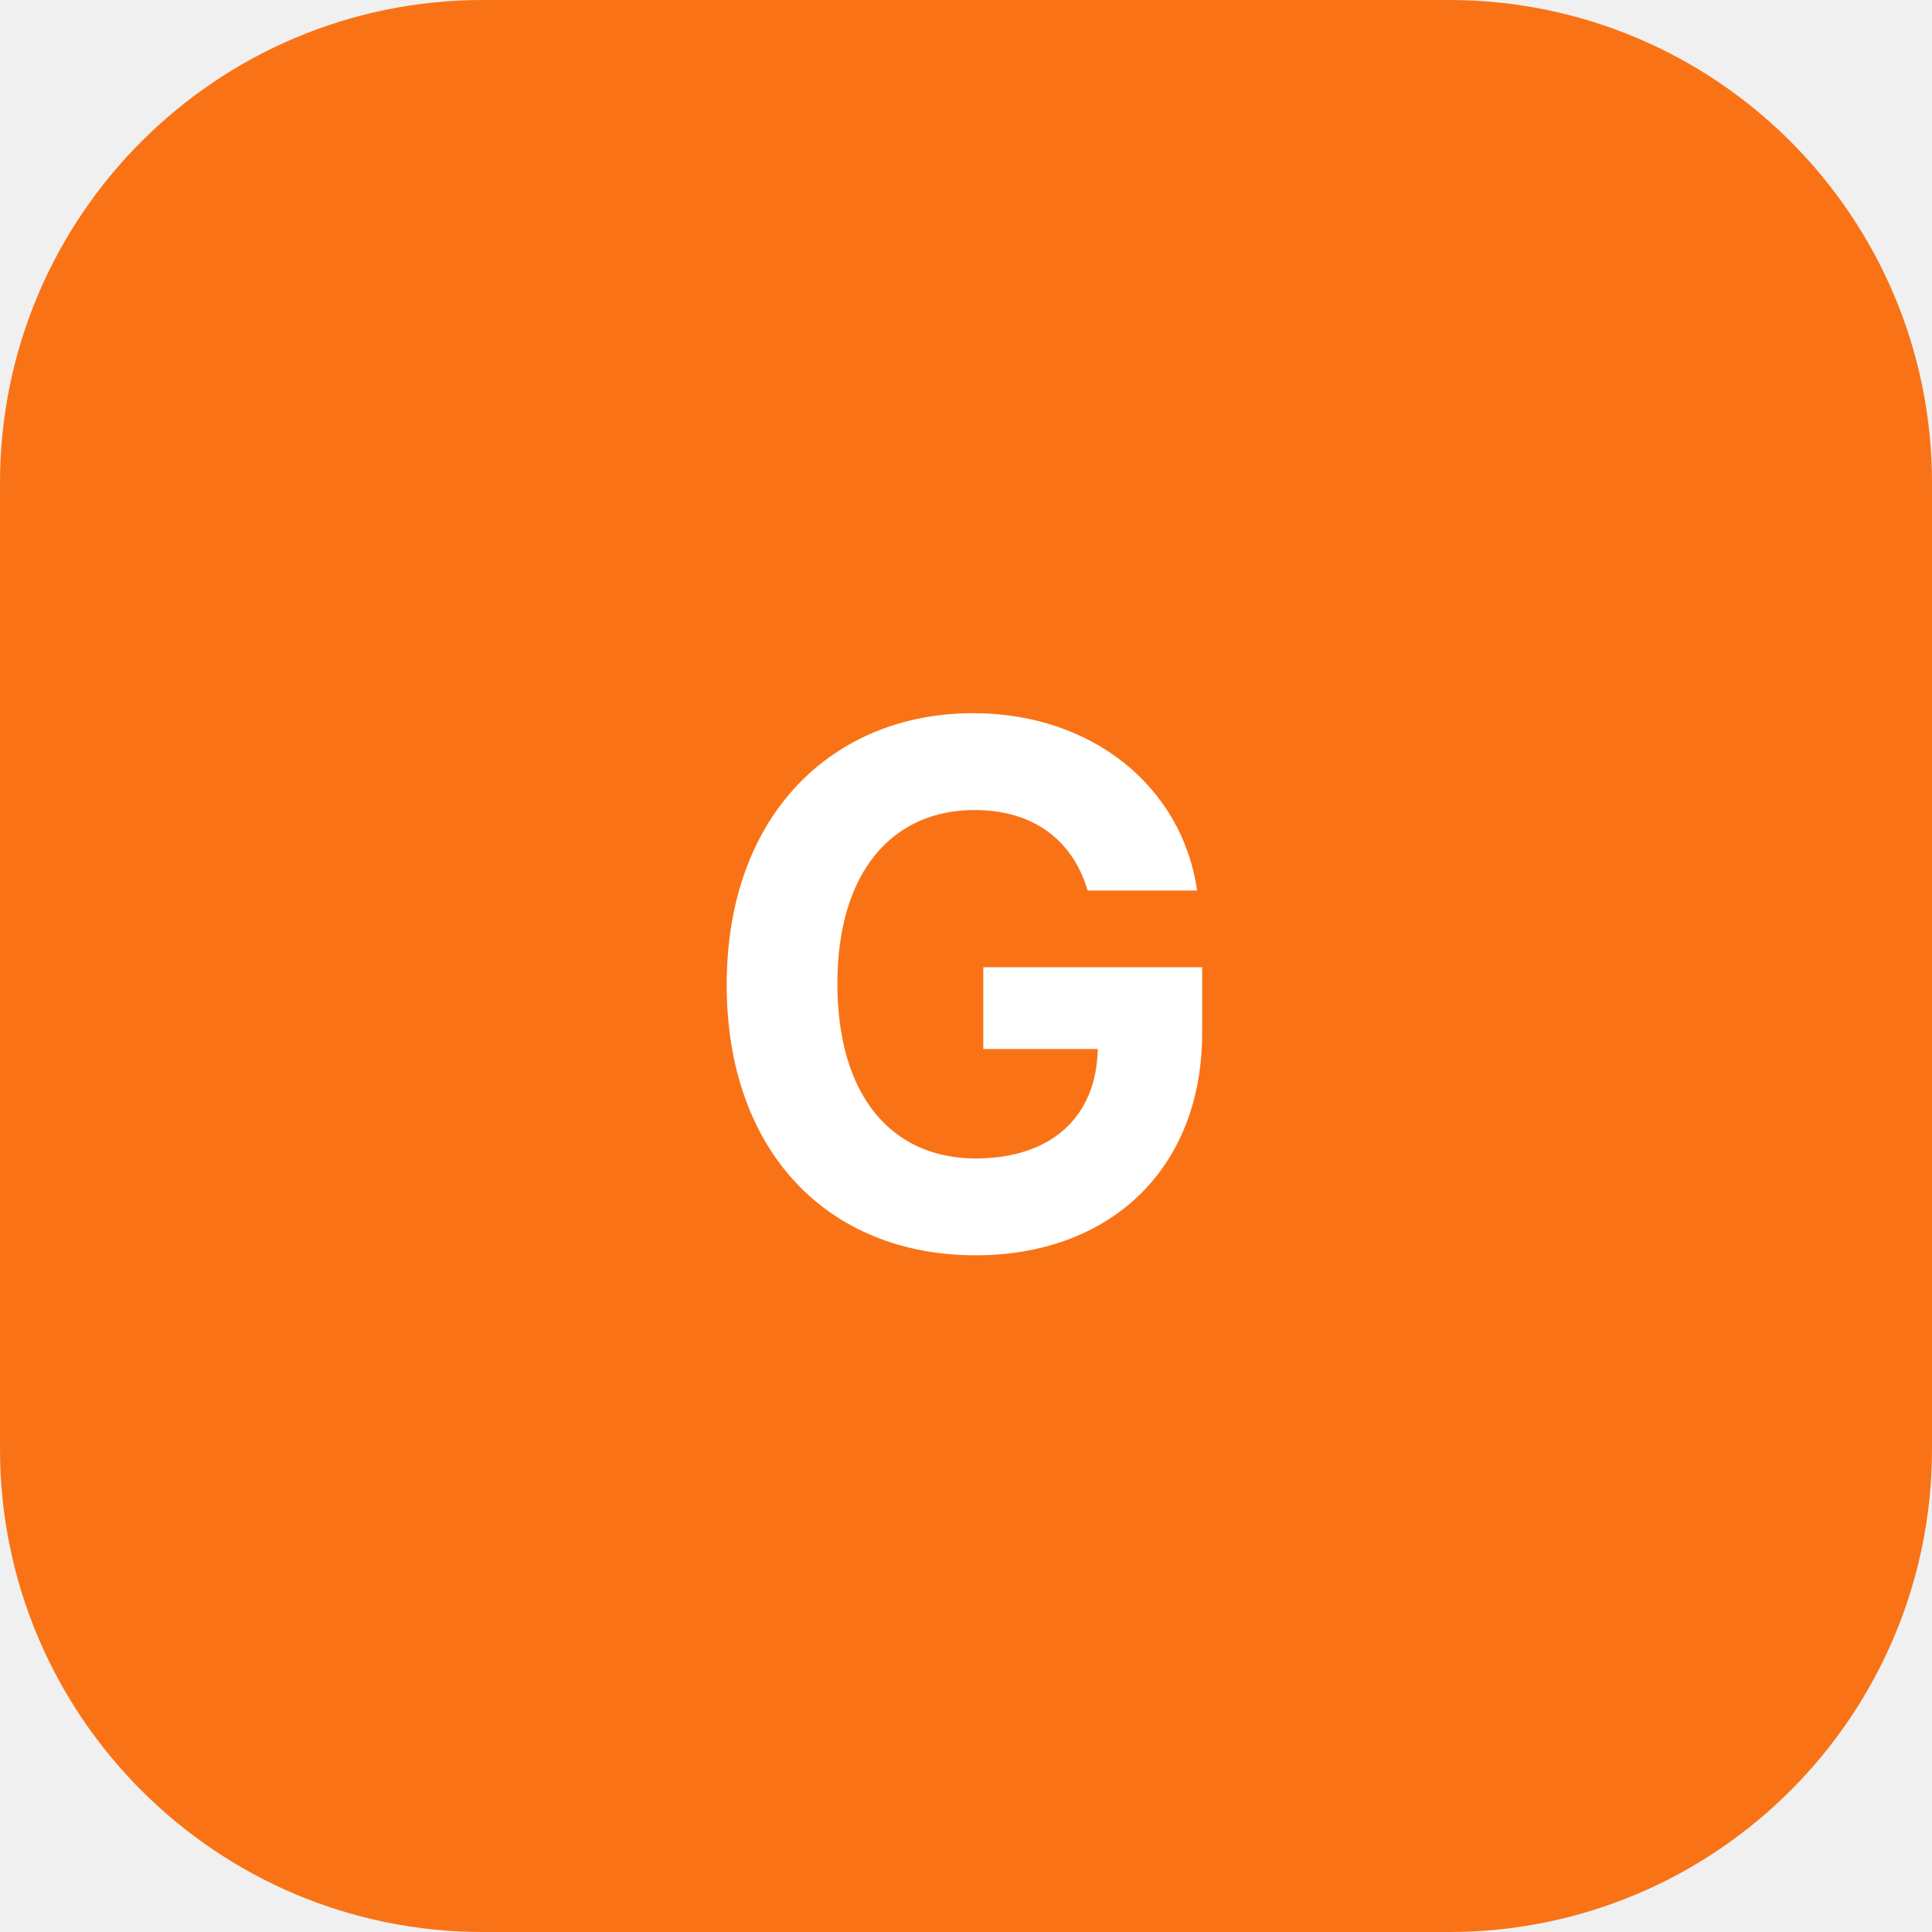
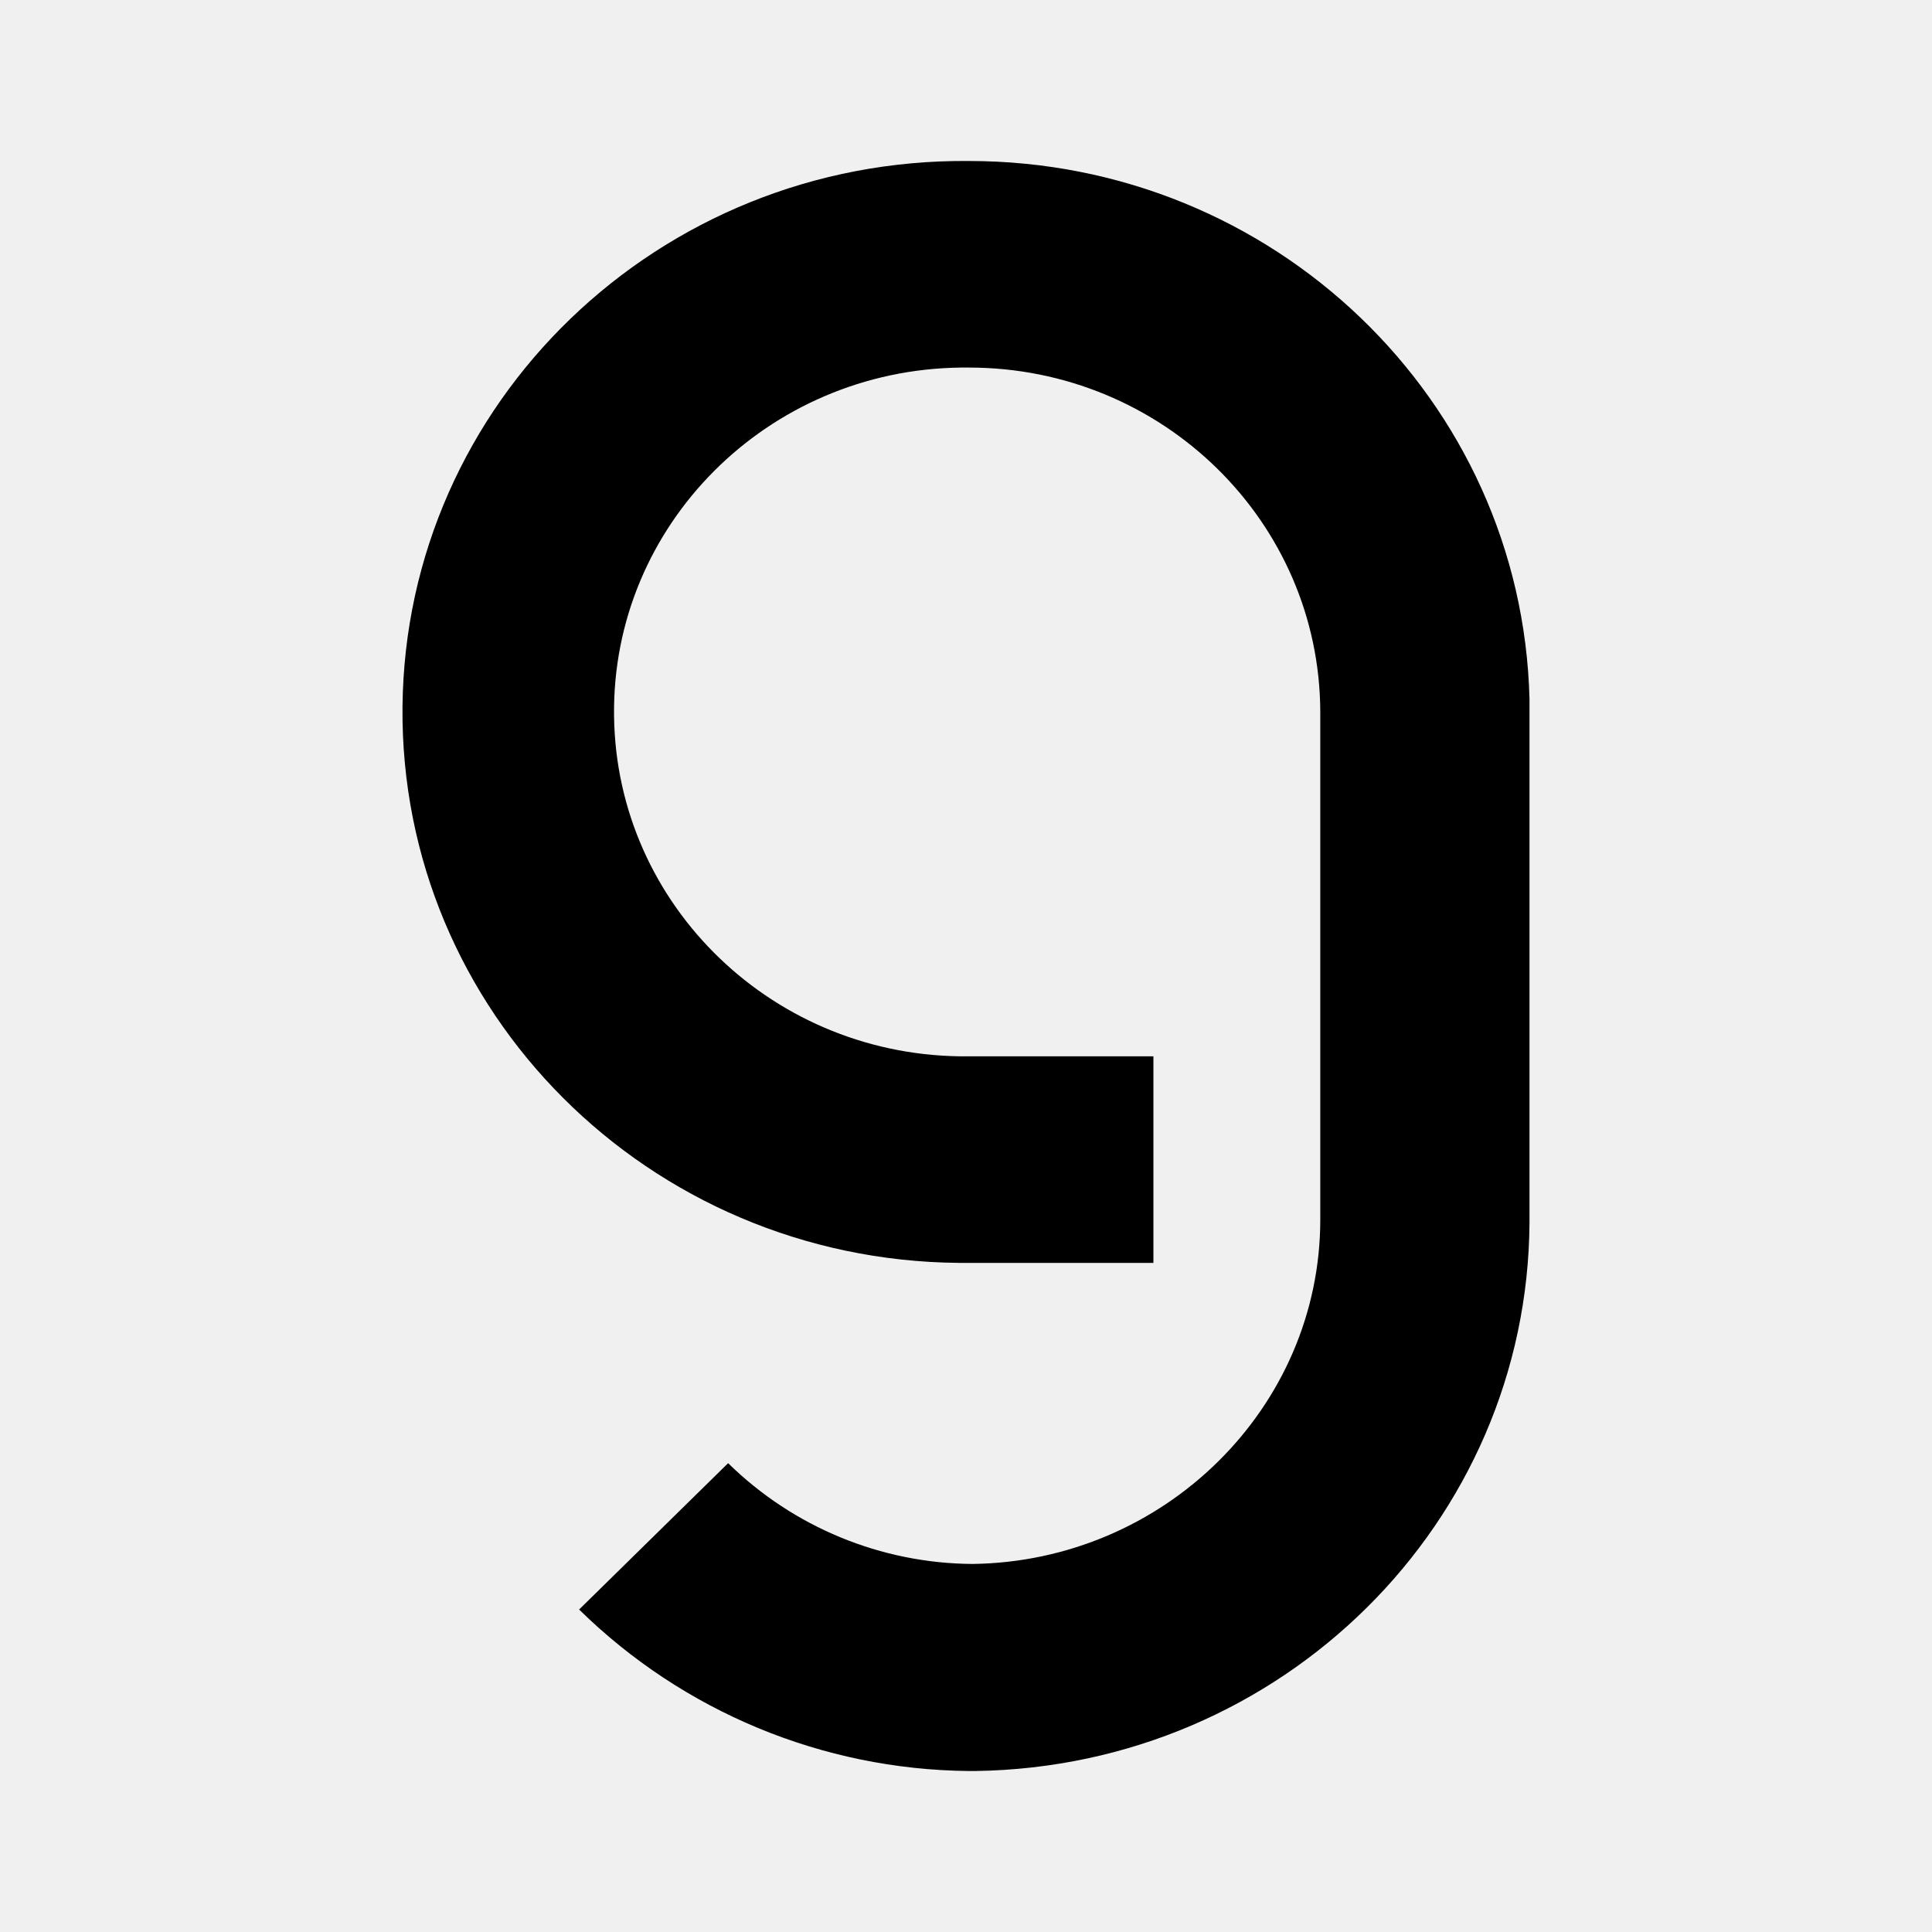
- <svg xmlns="http://www.w3.org/2000/svg" role="img" aria-label="Groq" viewBox="0 0 24 24">
-   <rect width="24" height="24" rx="6" fill="#f97316" />
-   <text x="12" y="15.5" text-anchor="middle" font-family="Inter, Arial, sans-serif" font-size="9" font-weight="700" fill="#fff">G</text>
+ <svg xmlns="http://www.w3.org/2000/svg" fill="currentColor" fill-rule="evenodd" height="1em" style="flex:none;line-height:1" viewBox="0 0 24 24" width="1em">
+   <path d="M12.036 2c-3.853-.035-7 3-7.036 6.781-.035 3.782 3.055 6.872 6.908 6.907h2.42v-2.566h-2.292c-2.407.028-4.38-1.866-4.408-4.23-.029-2.362 1.901-4.298 4.308-4.326h.1c2.407 0 4.358 1.915 4.365 4.278v6.305c0 2.342-1.944 4.25-4.323 4.279a4.375 4.375 0 01-3.033-1.252l-1.851 1.818A7 7 0 0012.029 22h.092c3.803-.056 6.858-3.083 6.879-6.816v-6.5C18.907 4.963 15.817 2 12.036 2z" />
</svg>
